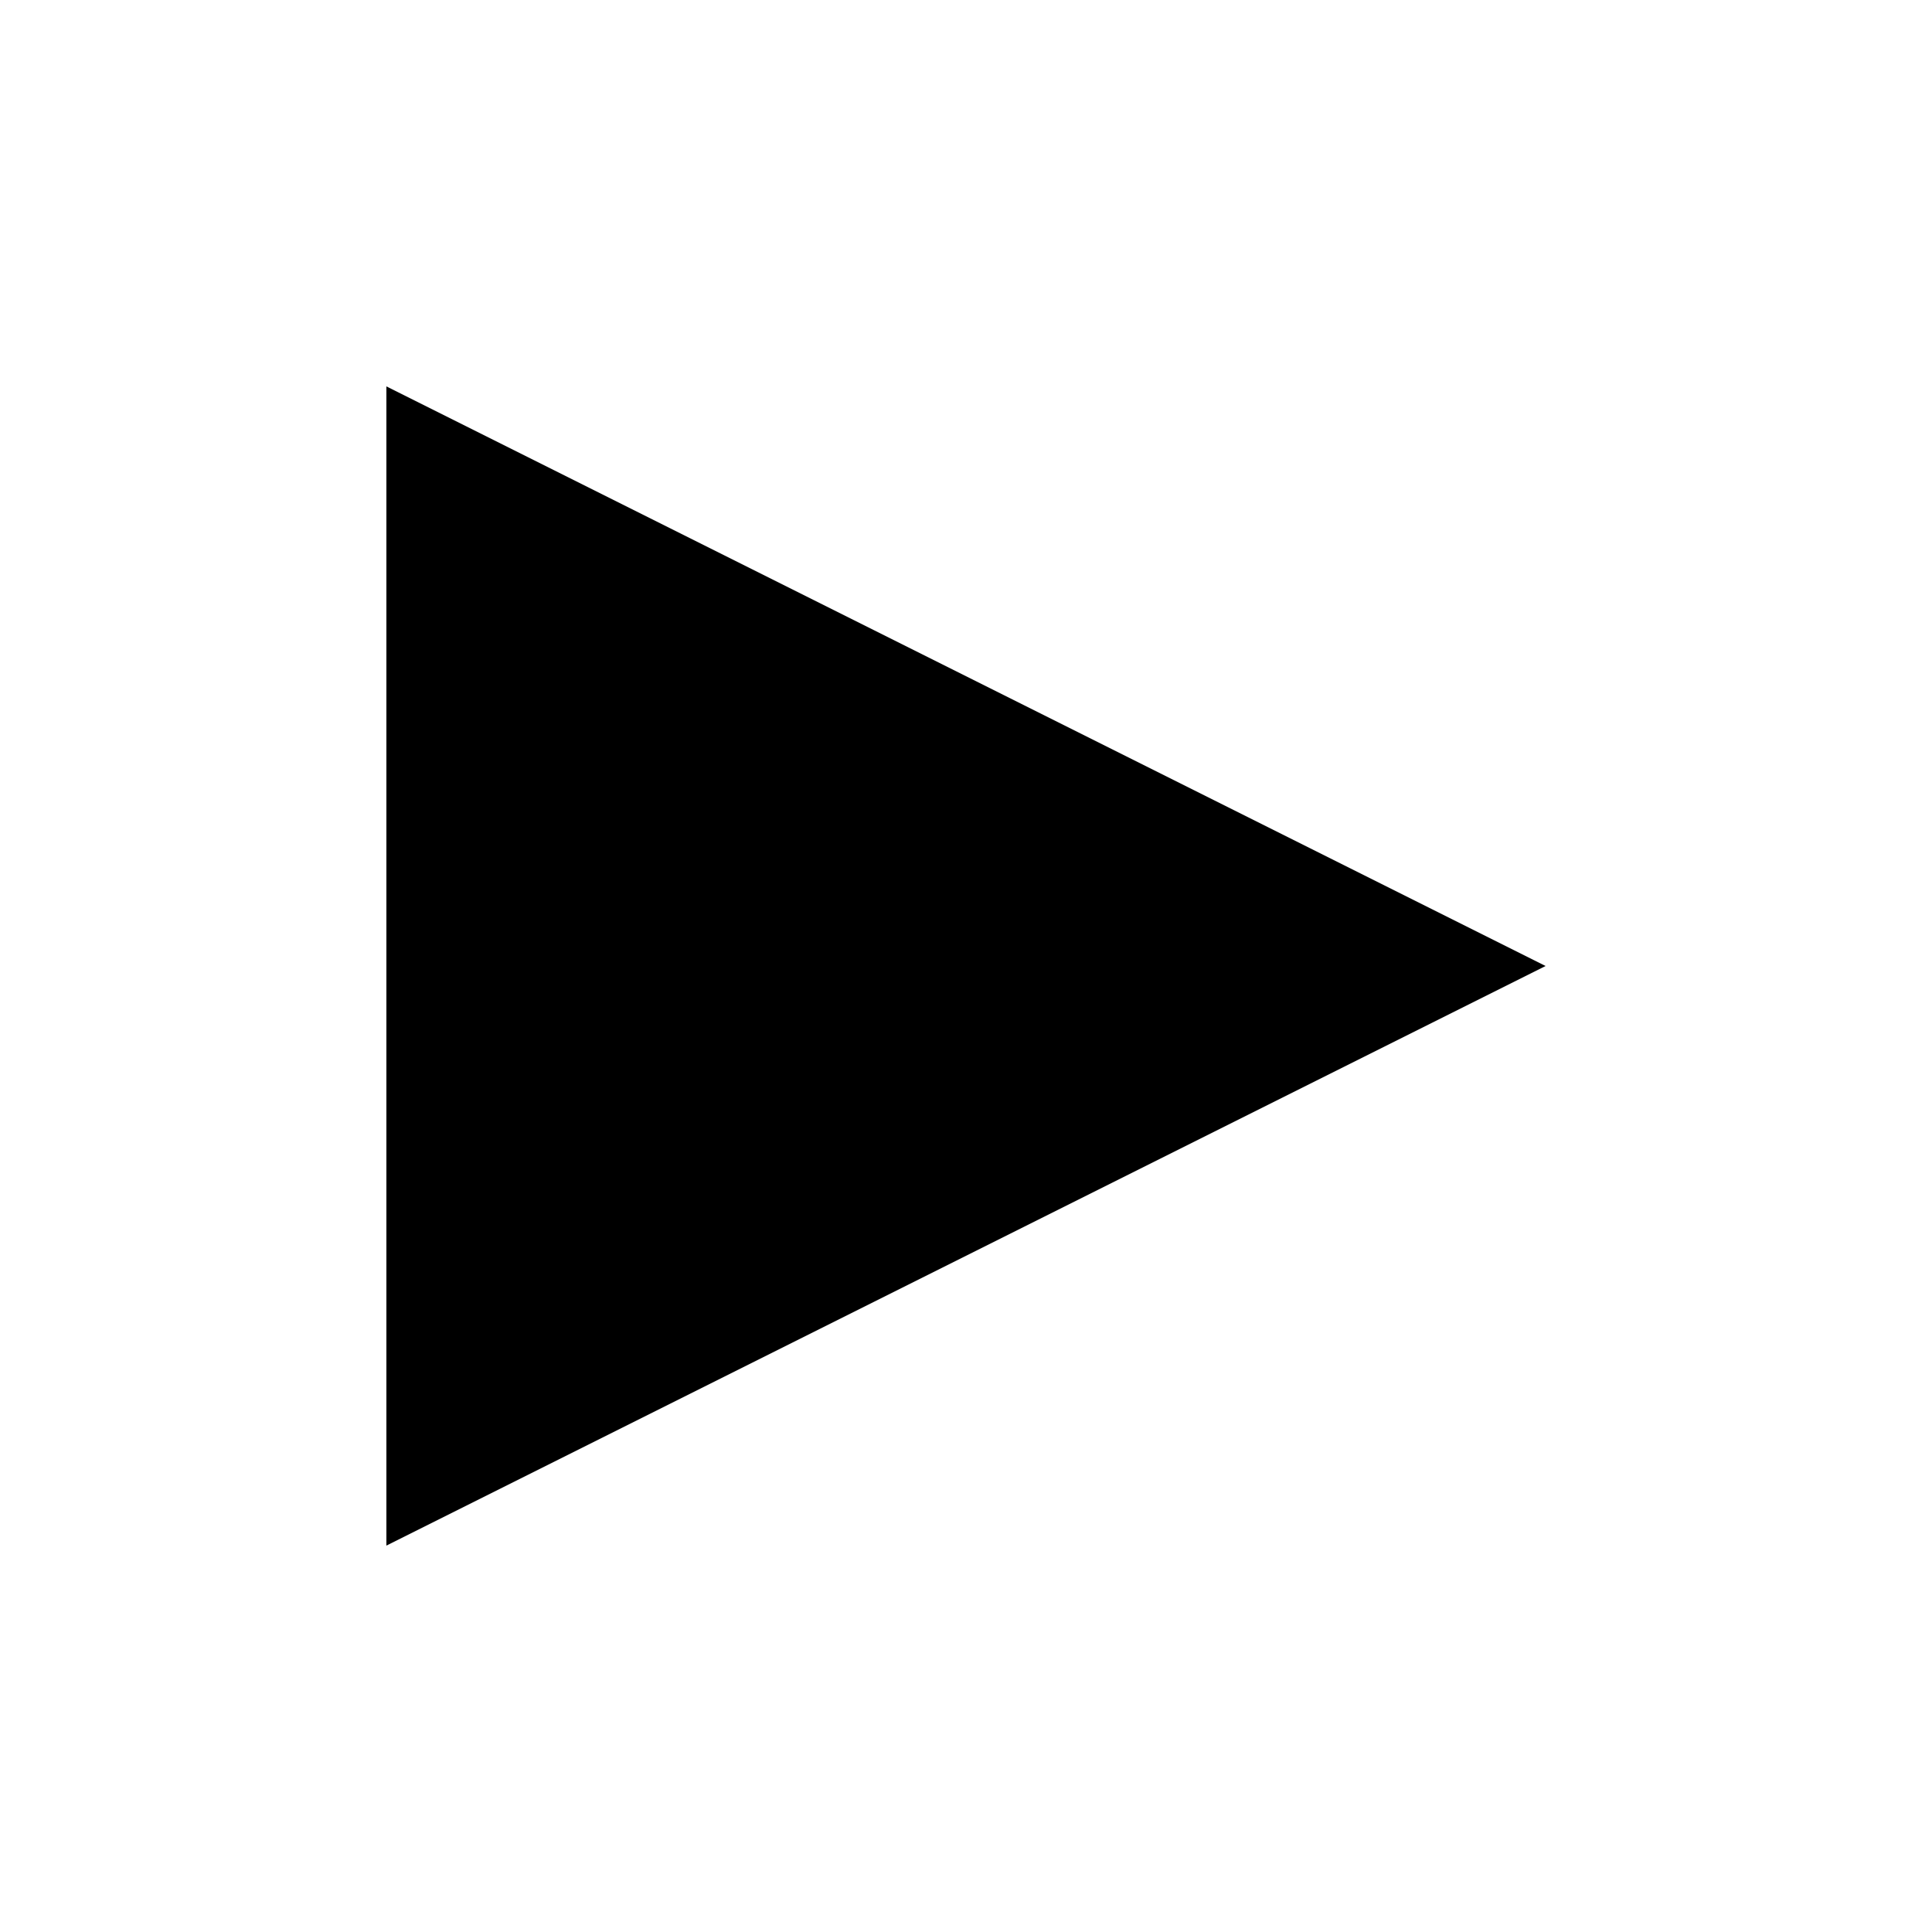
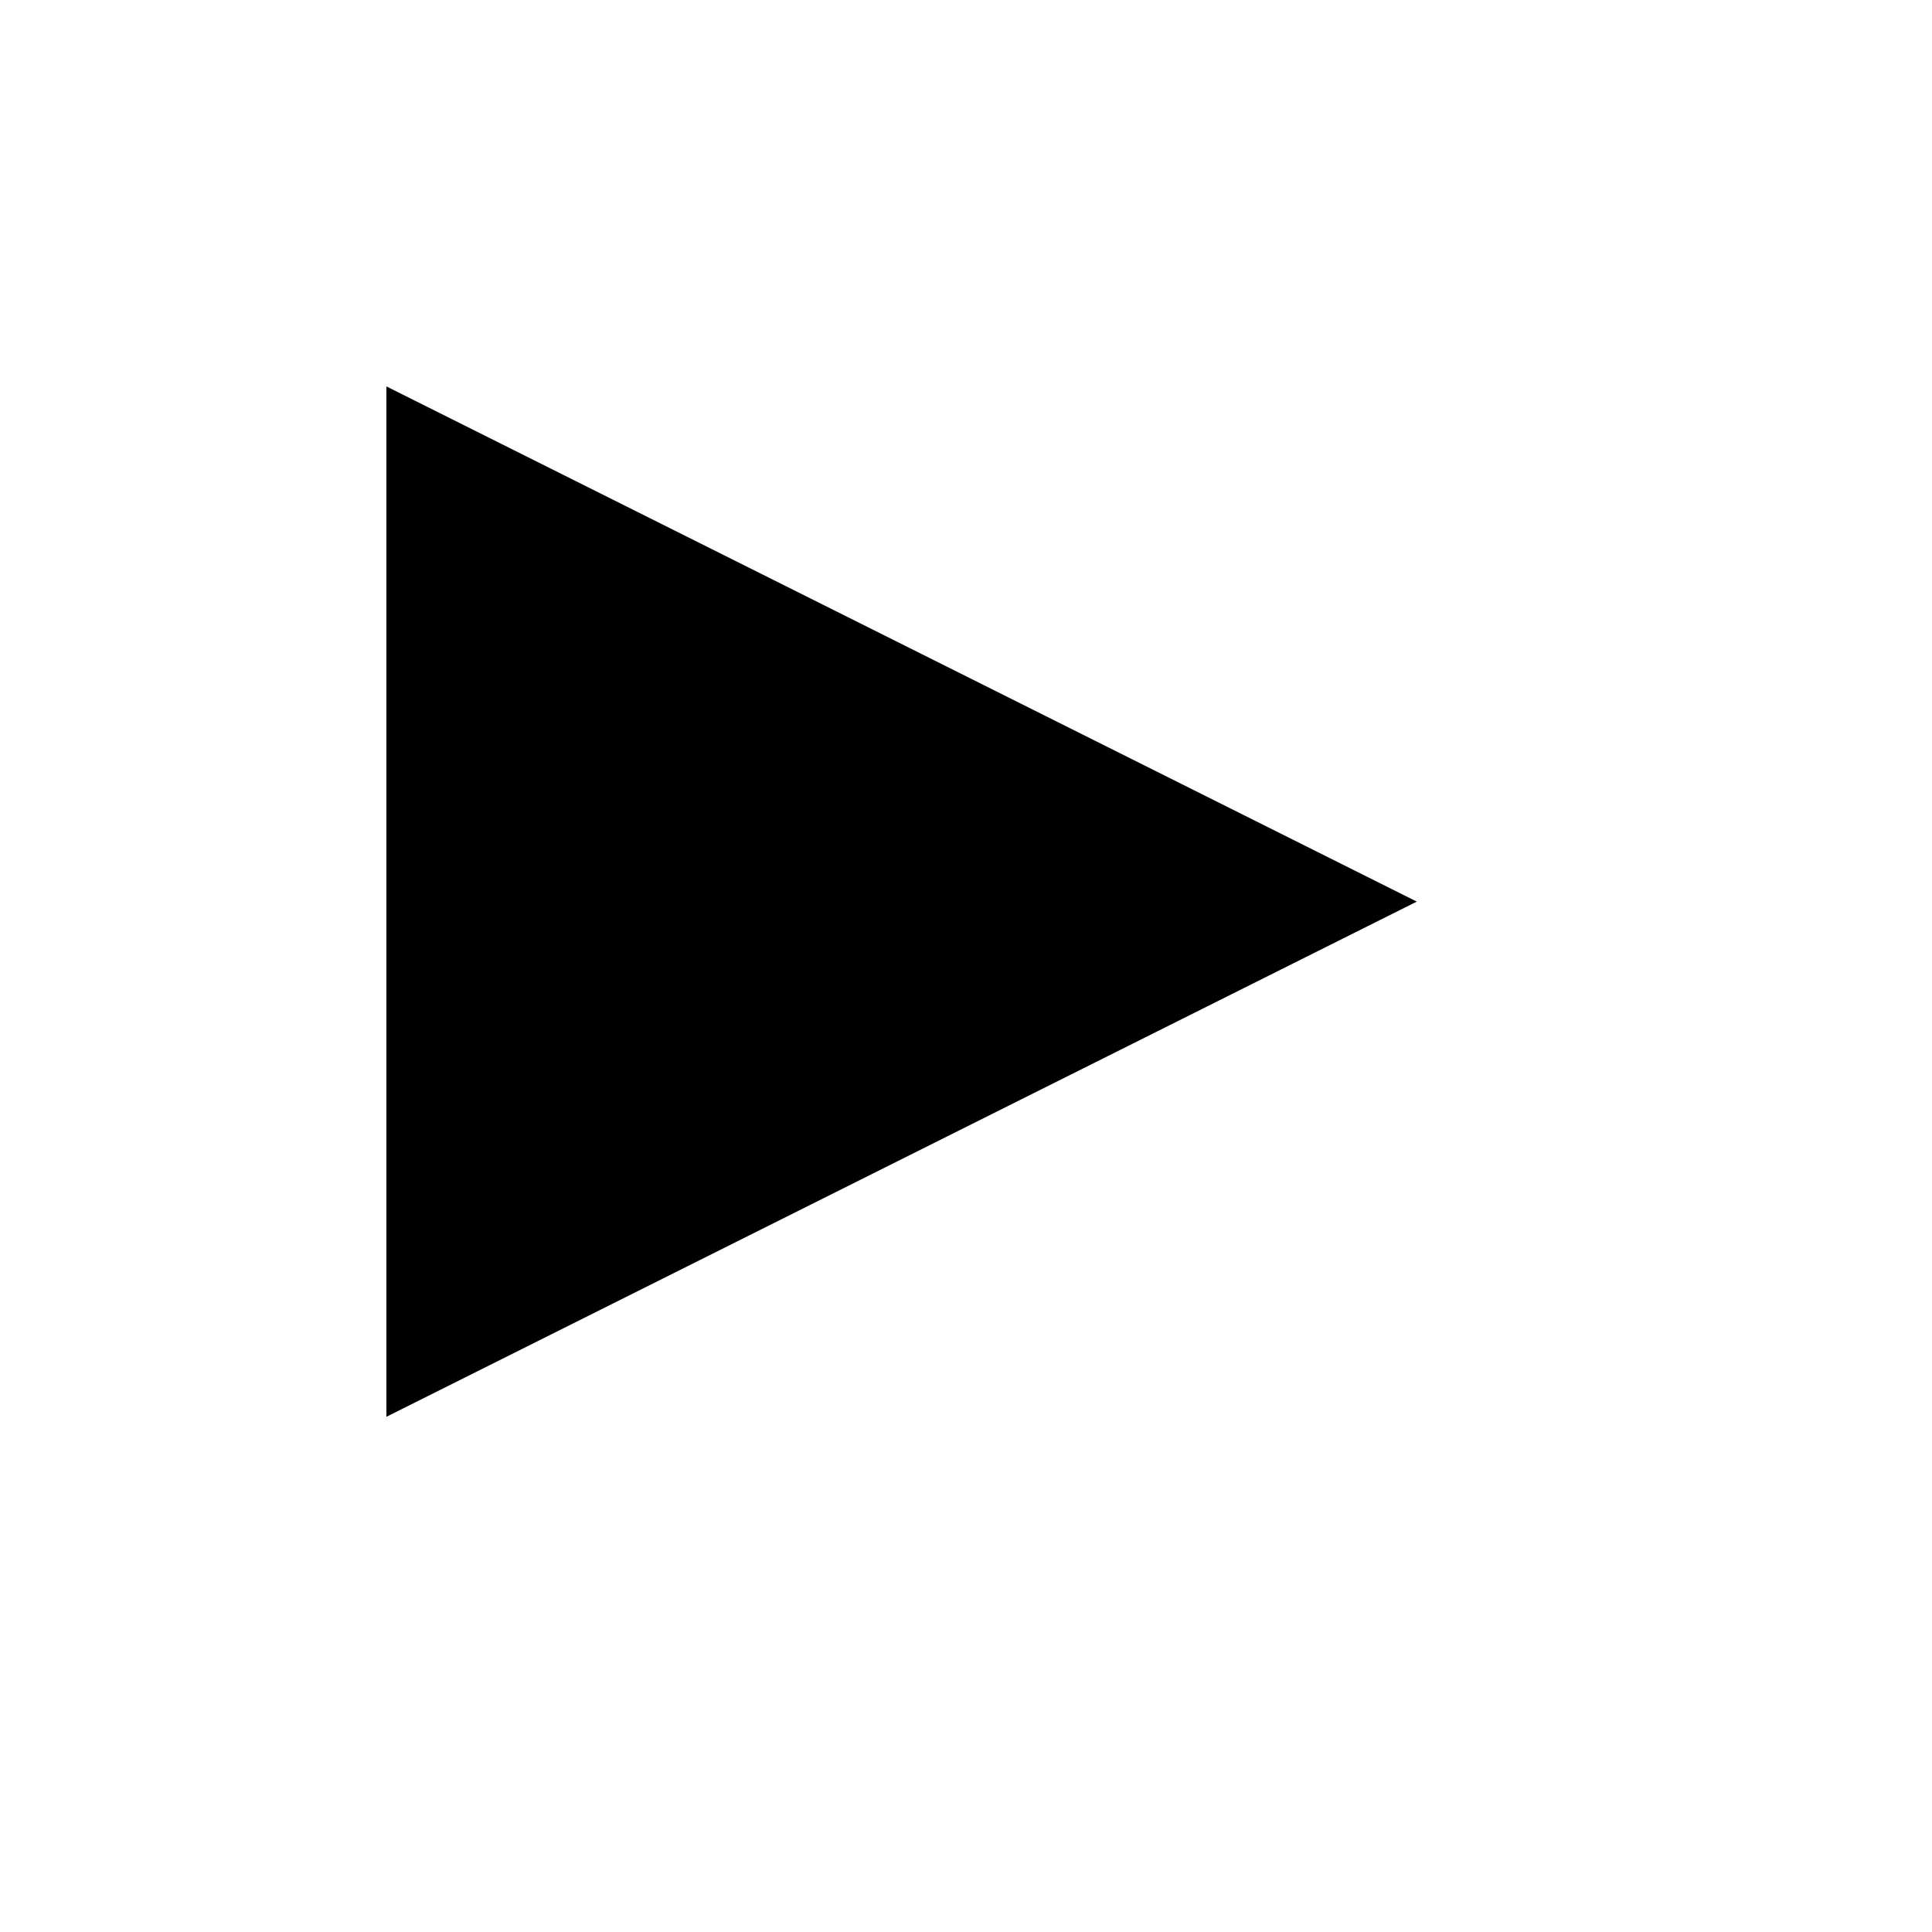
- <svg xmlns="http://www.w3.org/2000/svg" version="1.1" id="图层_1" x="0px" y="0px" viewBox="0 0 15 15" style="enable-background:new 0 0 15 15;" xml:space="preserve">
-   <style type="text/css">
- 	.st0{fill:#000;}
- </style>
-   <polygon class="st0" points="12,7.5 3,3 3,12 " />
+ <svg xmlns="http://www.w3.org/2000/svg" version="1.1" id="图层_1" x="0px" y="0px" width="15px" height="15px" viewBox="0 0 15 15" style="enable-background:new 0 0 15 15;" xml:space="preserve">
+   <polygon points="11,7 3,3 3,11 " />
</svg>
